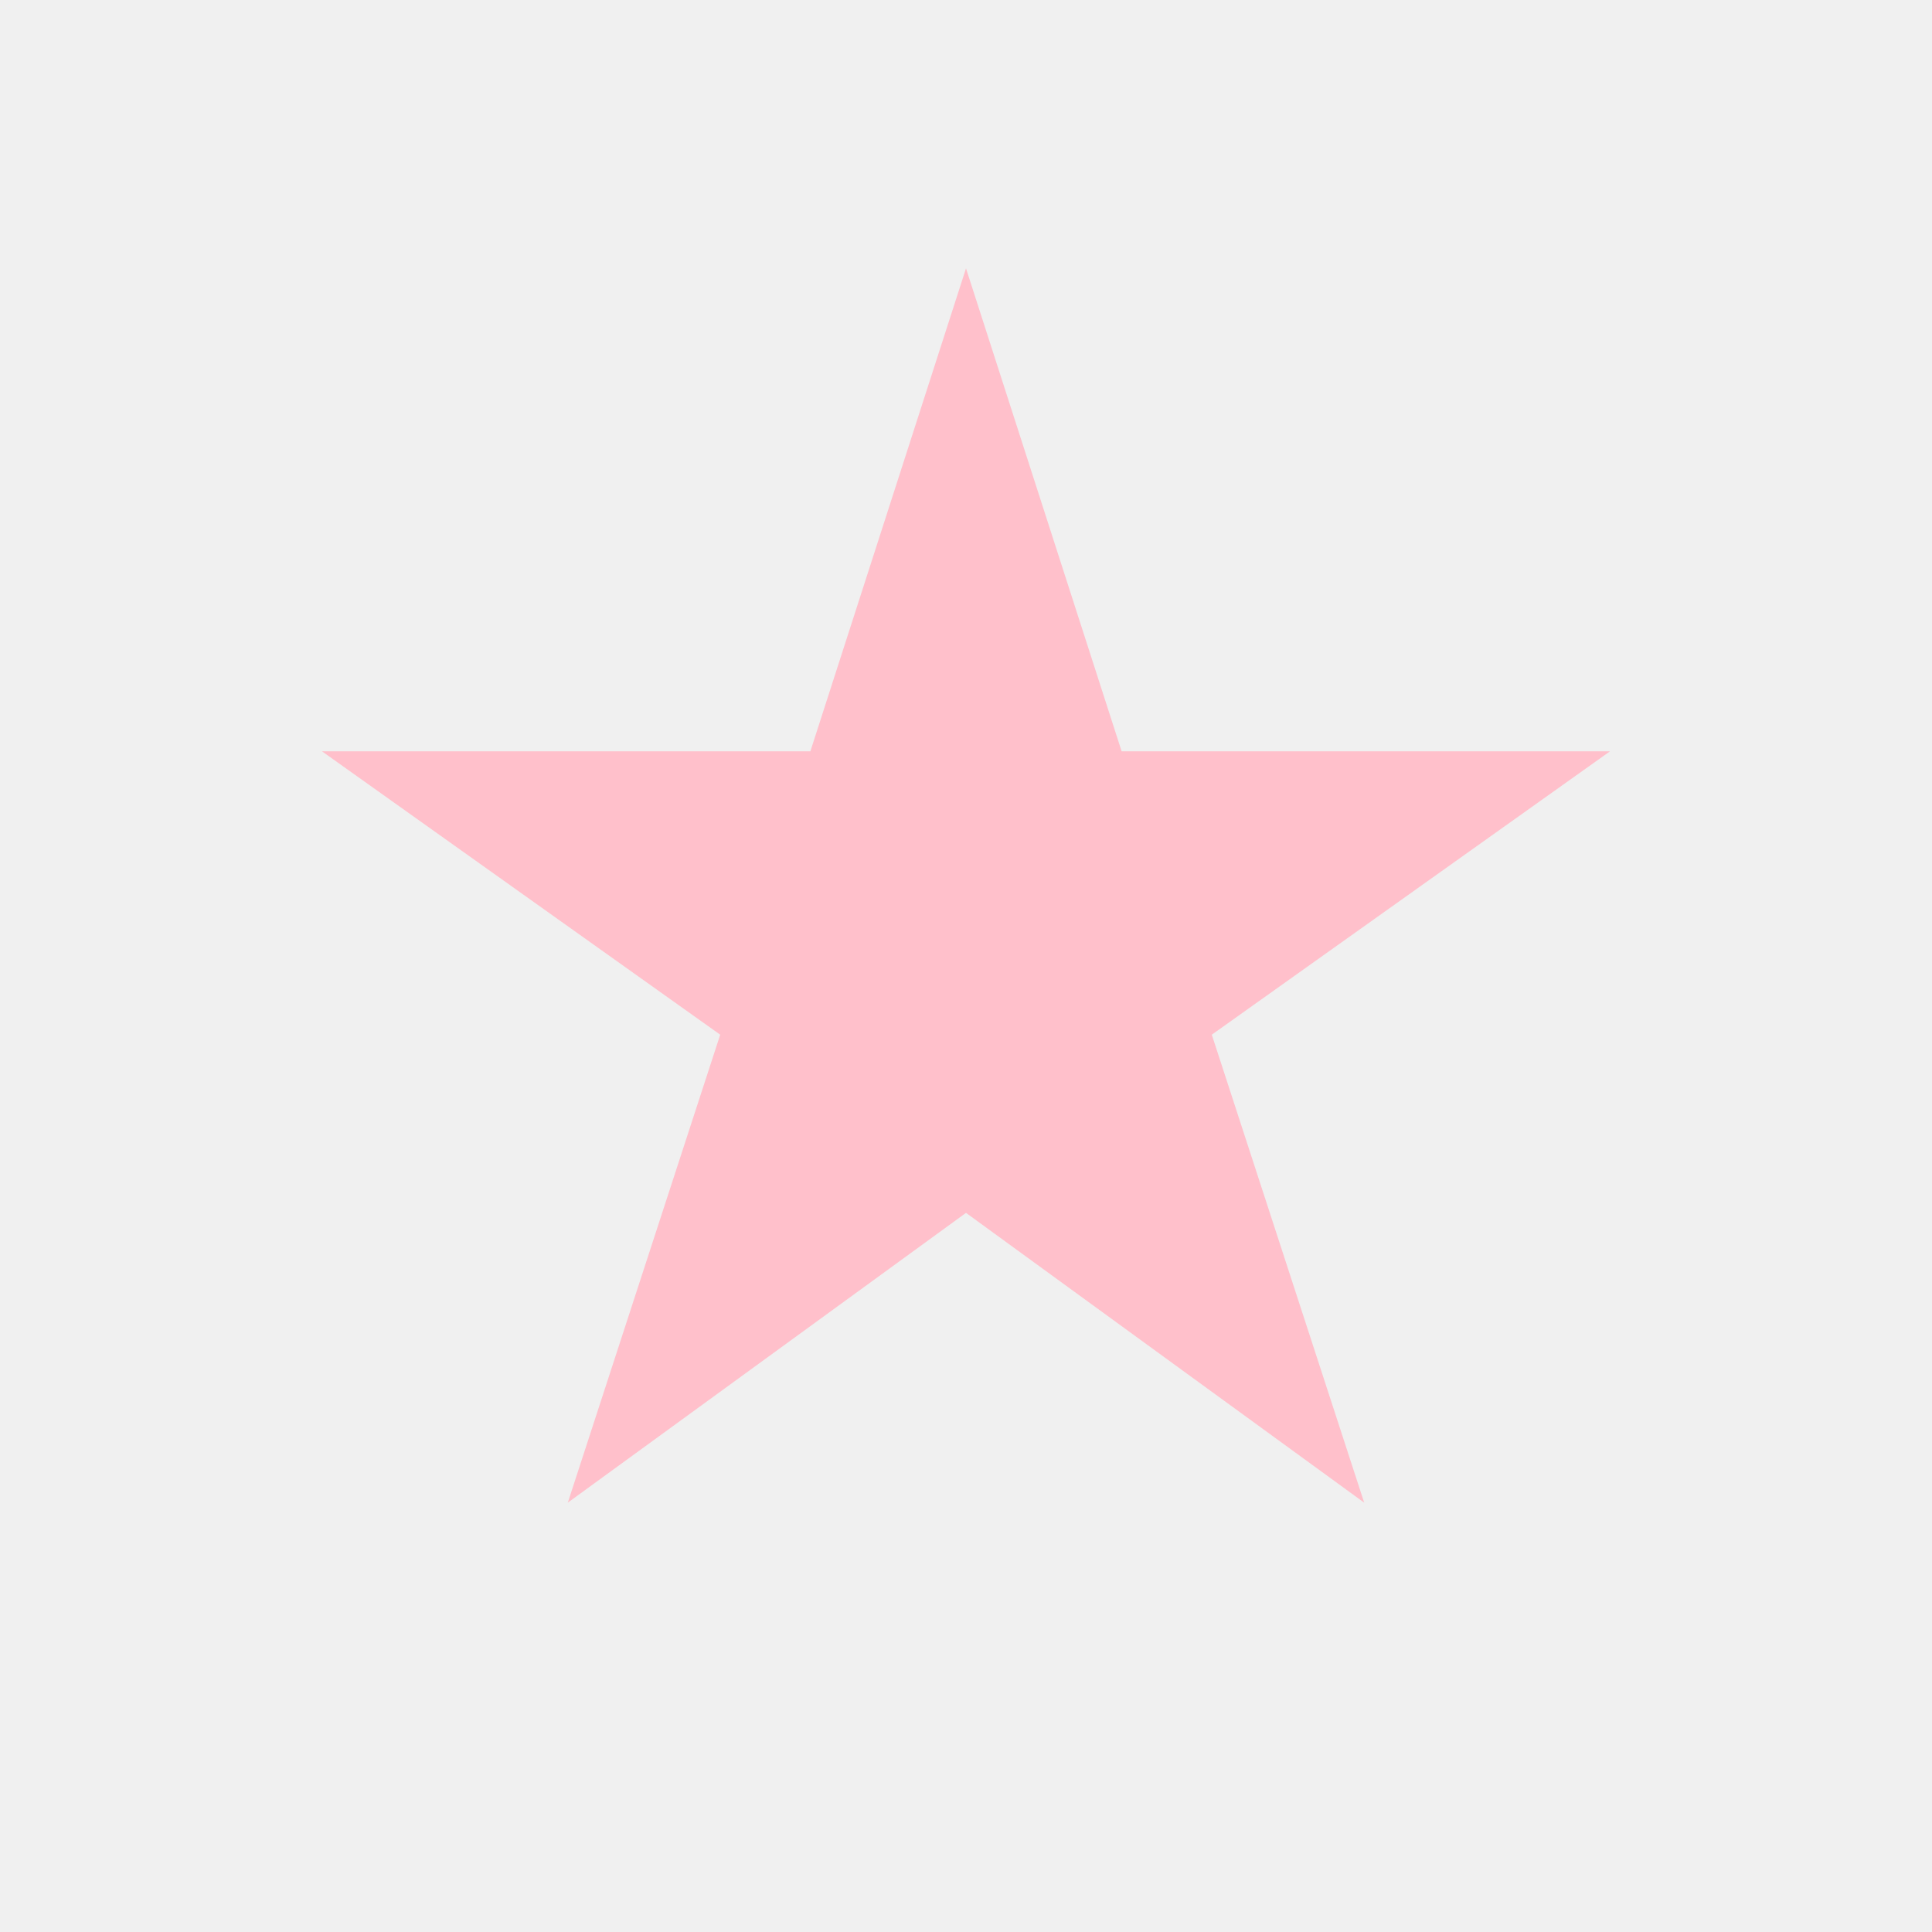
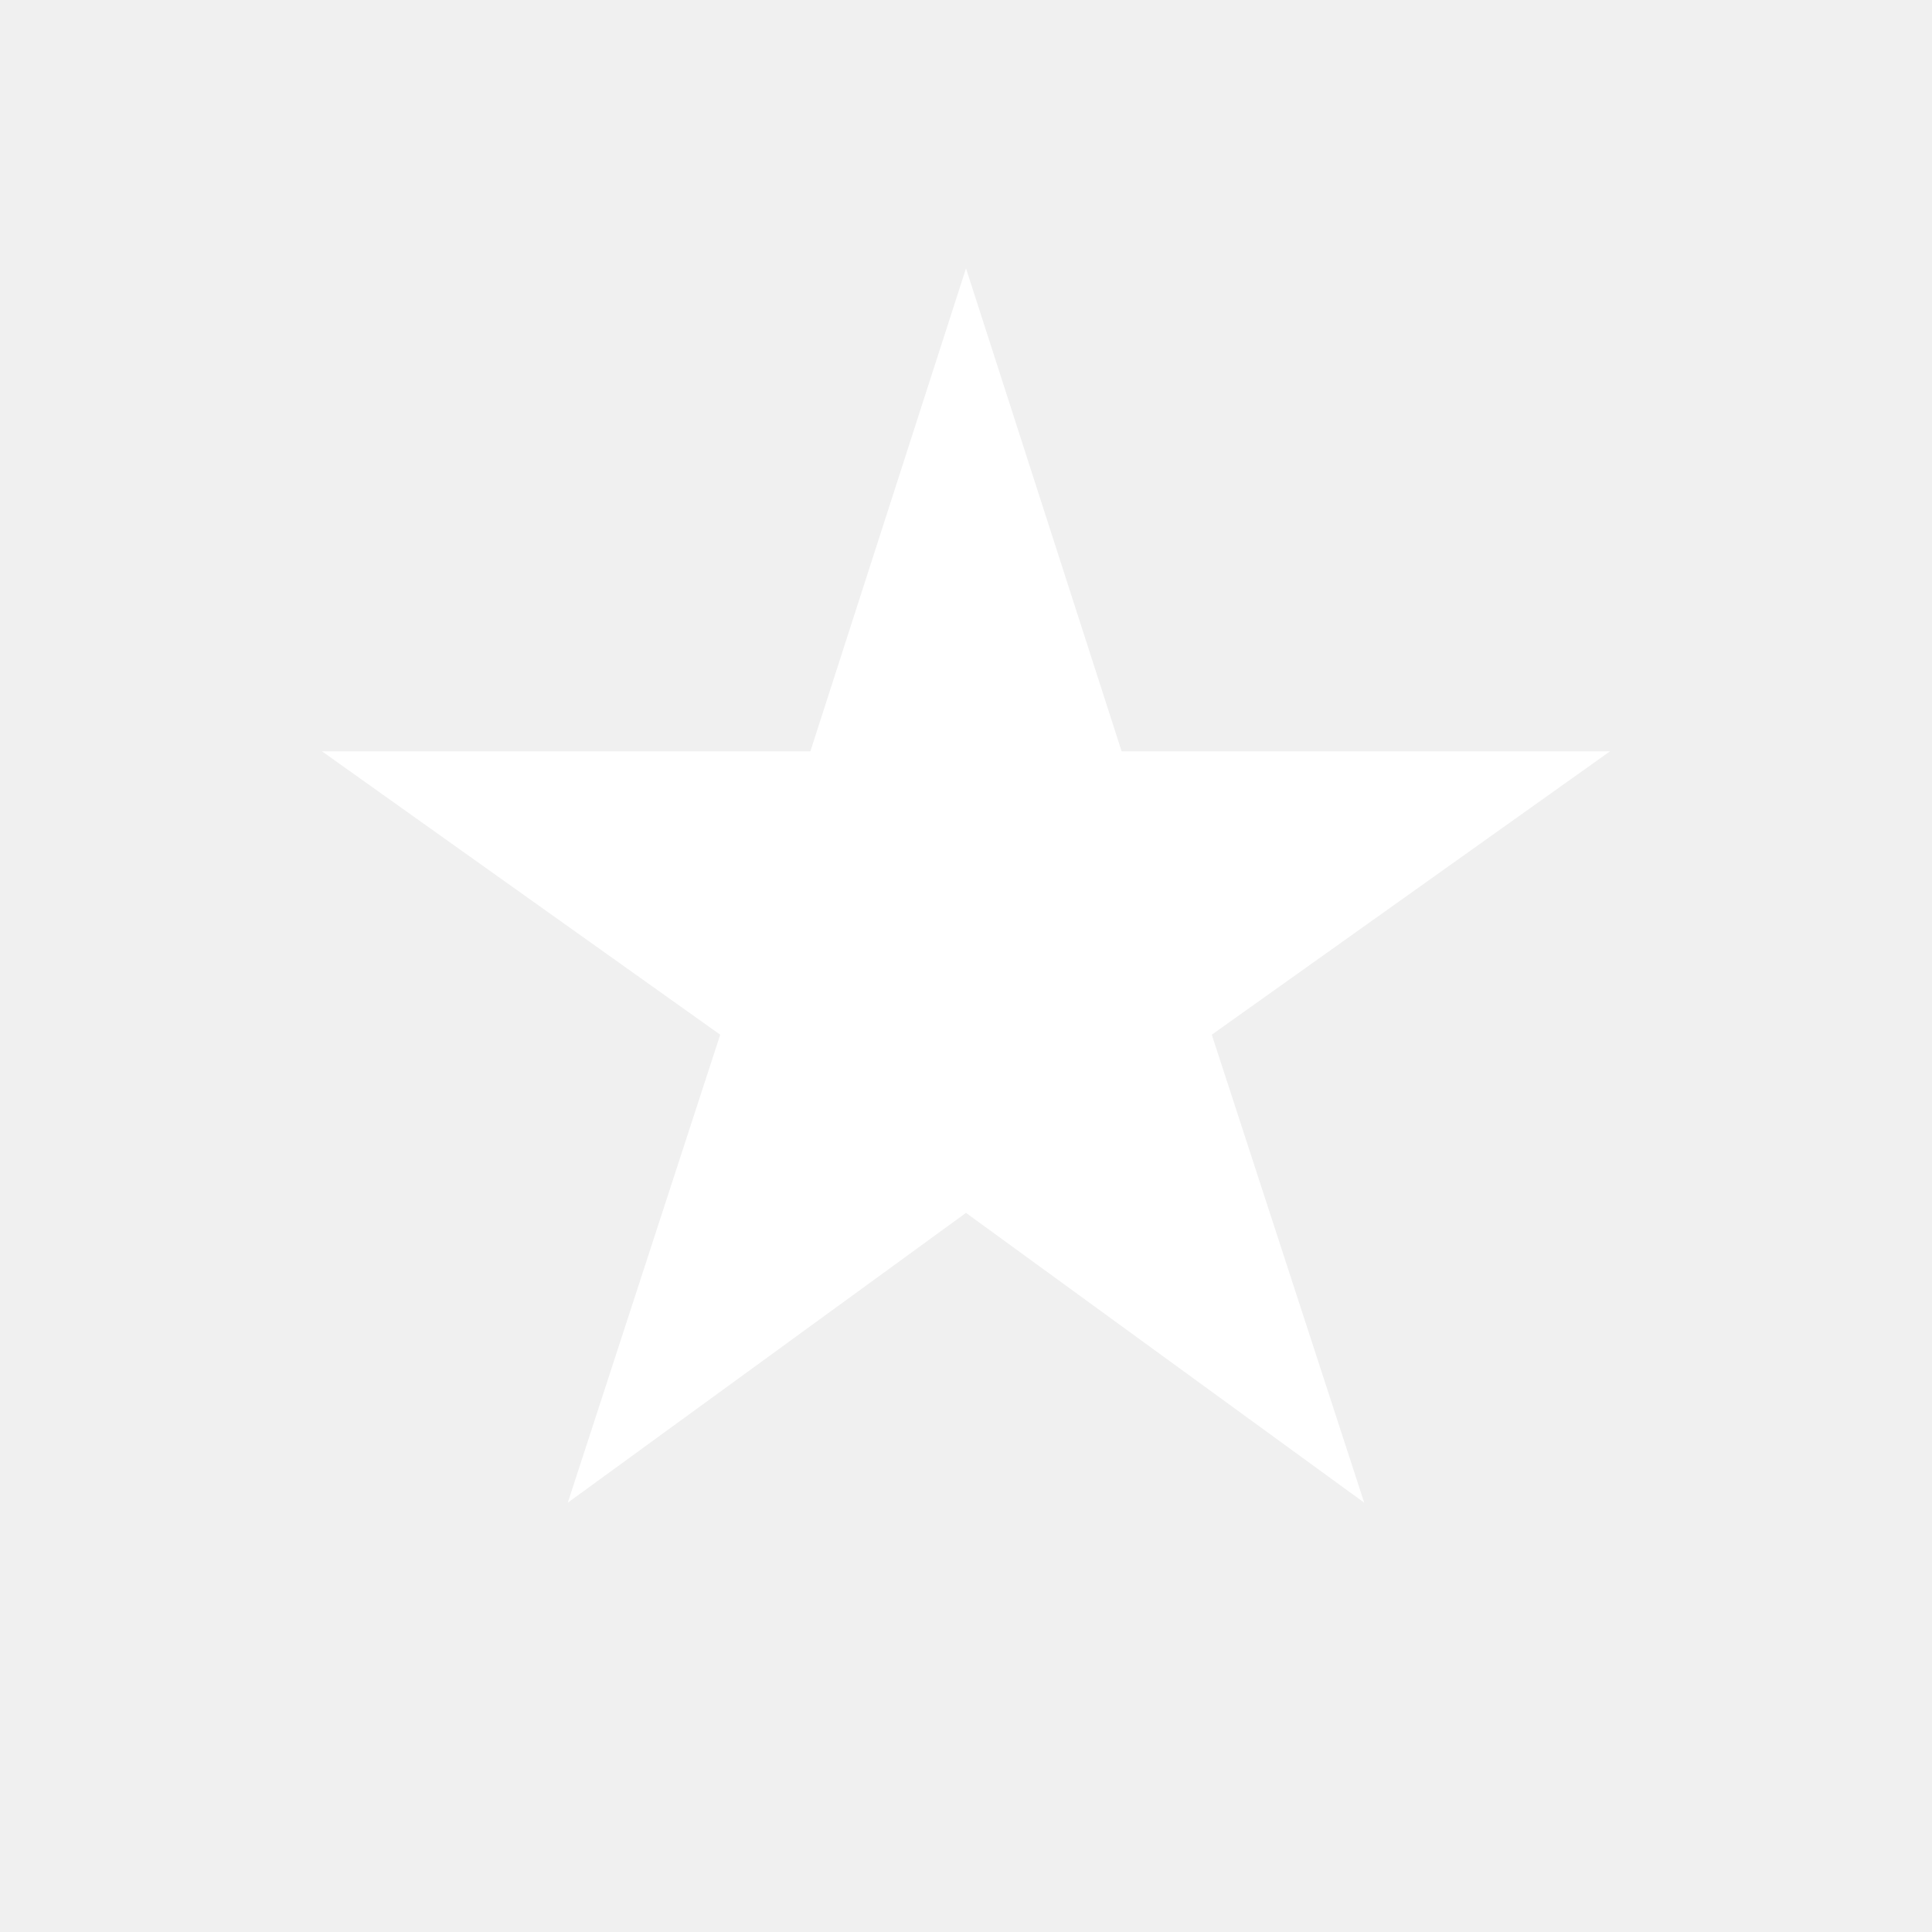
<svg xmlns="http://www.w3.org/2000/svg" width="18" height="18" viewBox="0 0 18 18">
-   <path fill="pink" d="M9 11.3l3.71 2.7-1.42-4.36L15 7h-4.55L9 2.5 7.55 7H3l3.71 2.64L5.29 14z" />
+   <path fill="white" d="M9 11.3l3.71 2.7-1.42-4.36L15 7h-4.55L9 2.5 7.55 7H3l3.71 2.64L5.29 14z" />
  <path fill="none" d="M0 0h18v18H0z" />
</svg>
